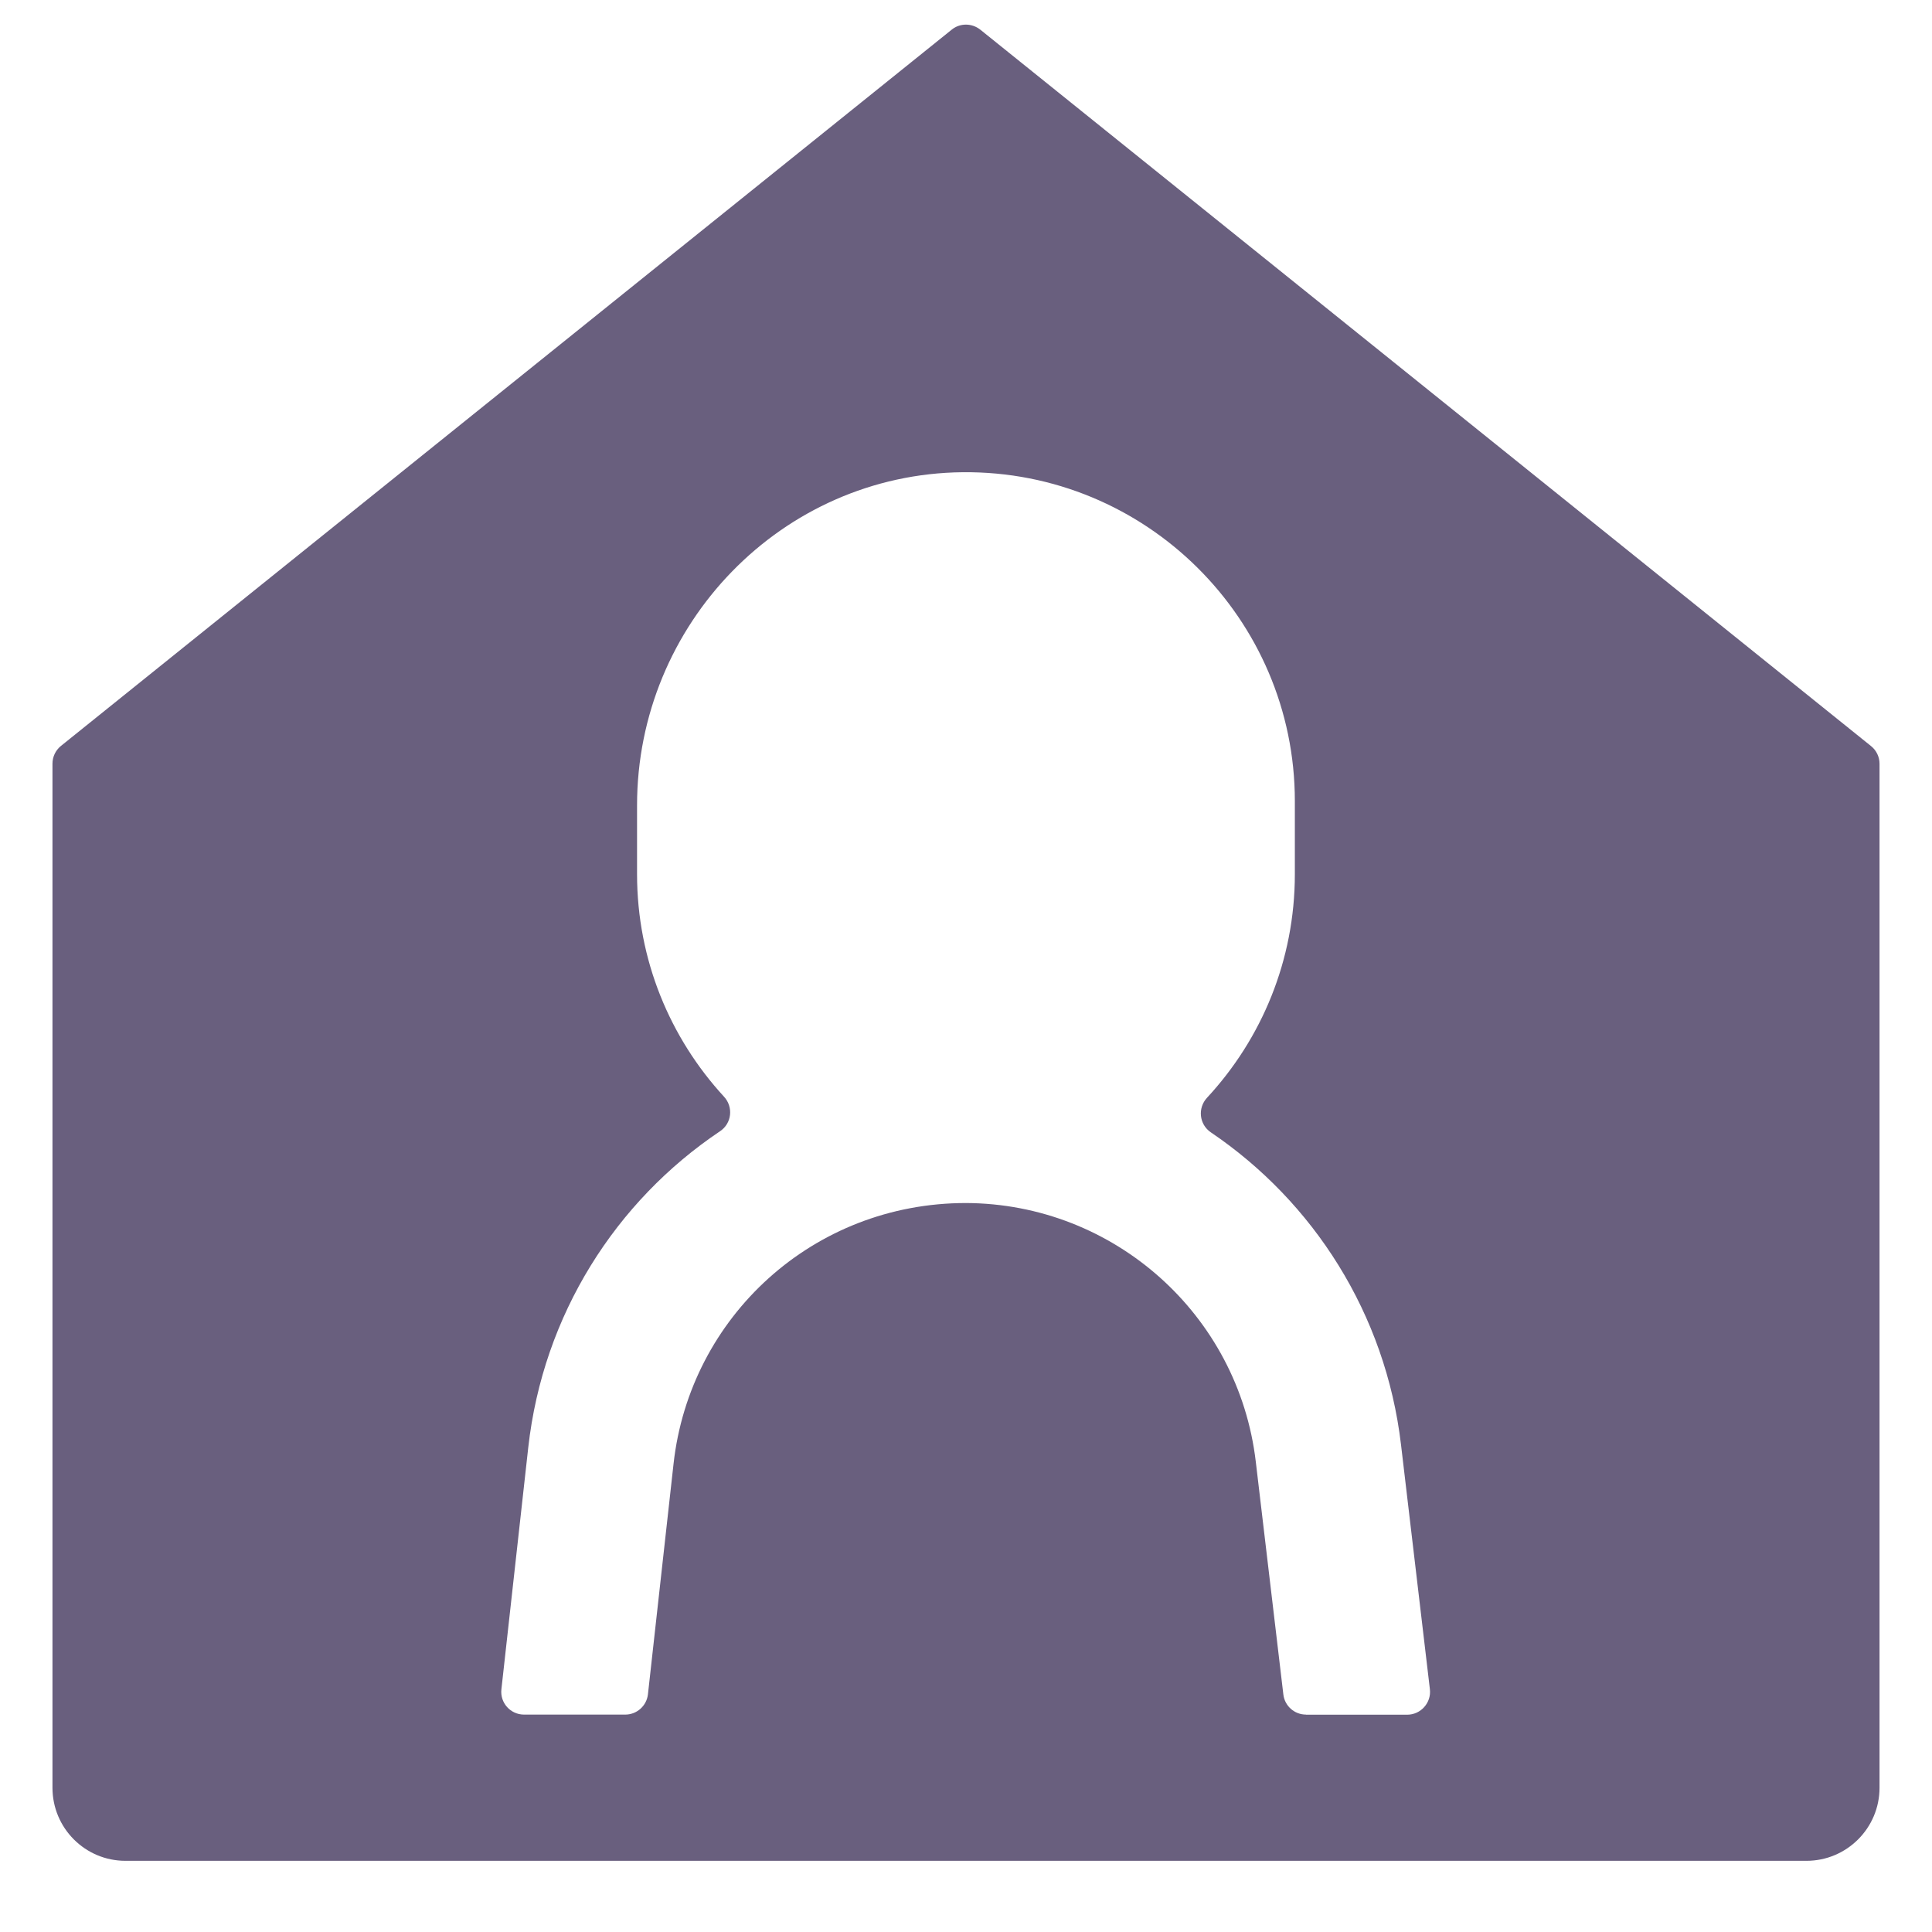
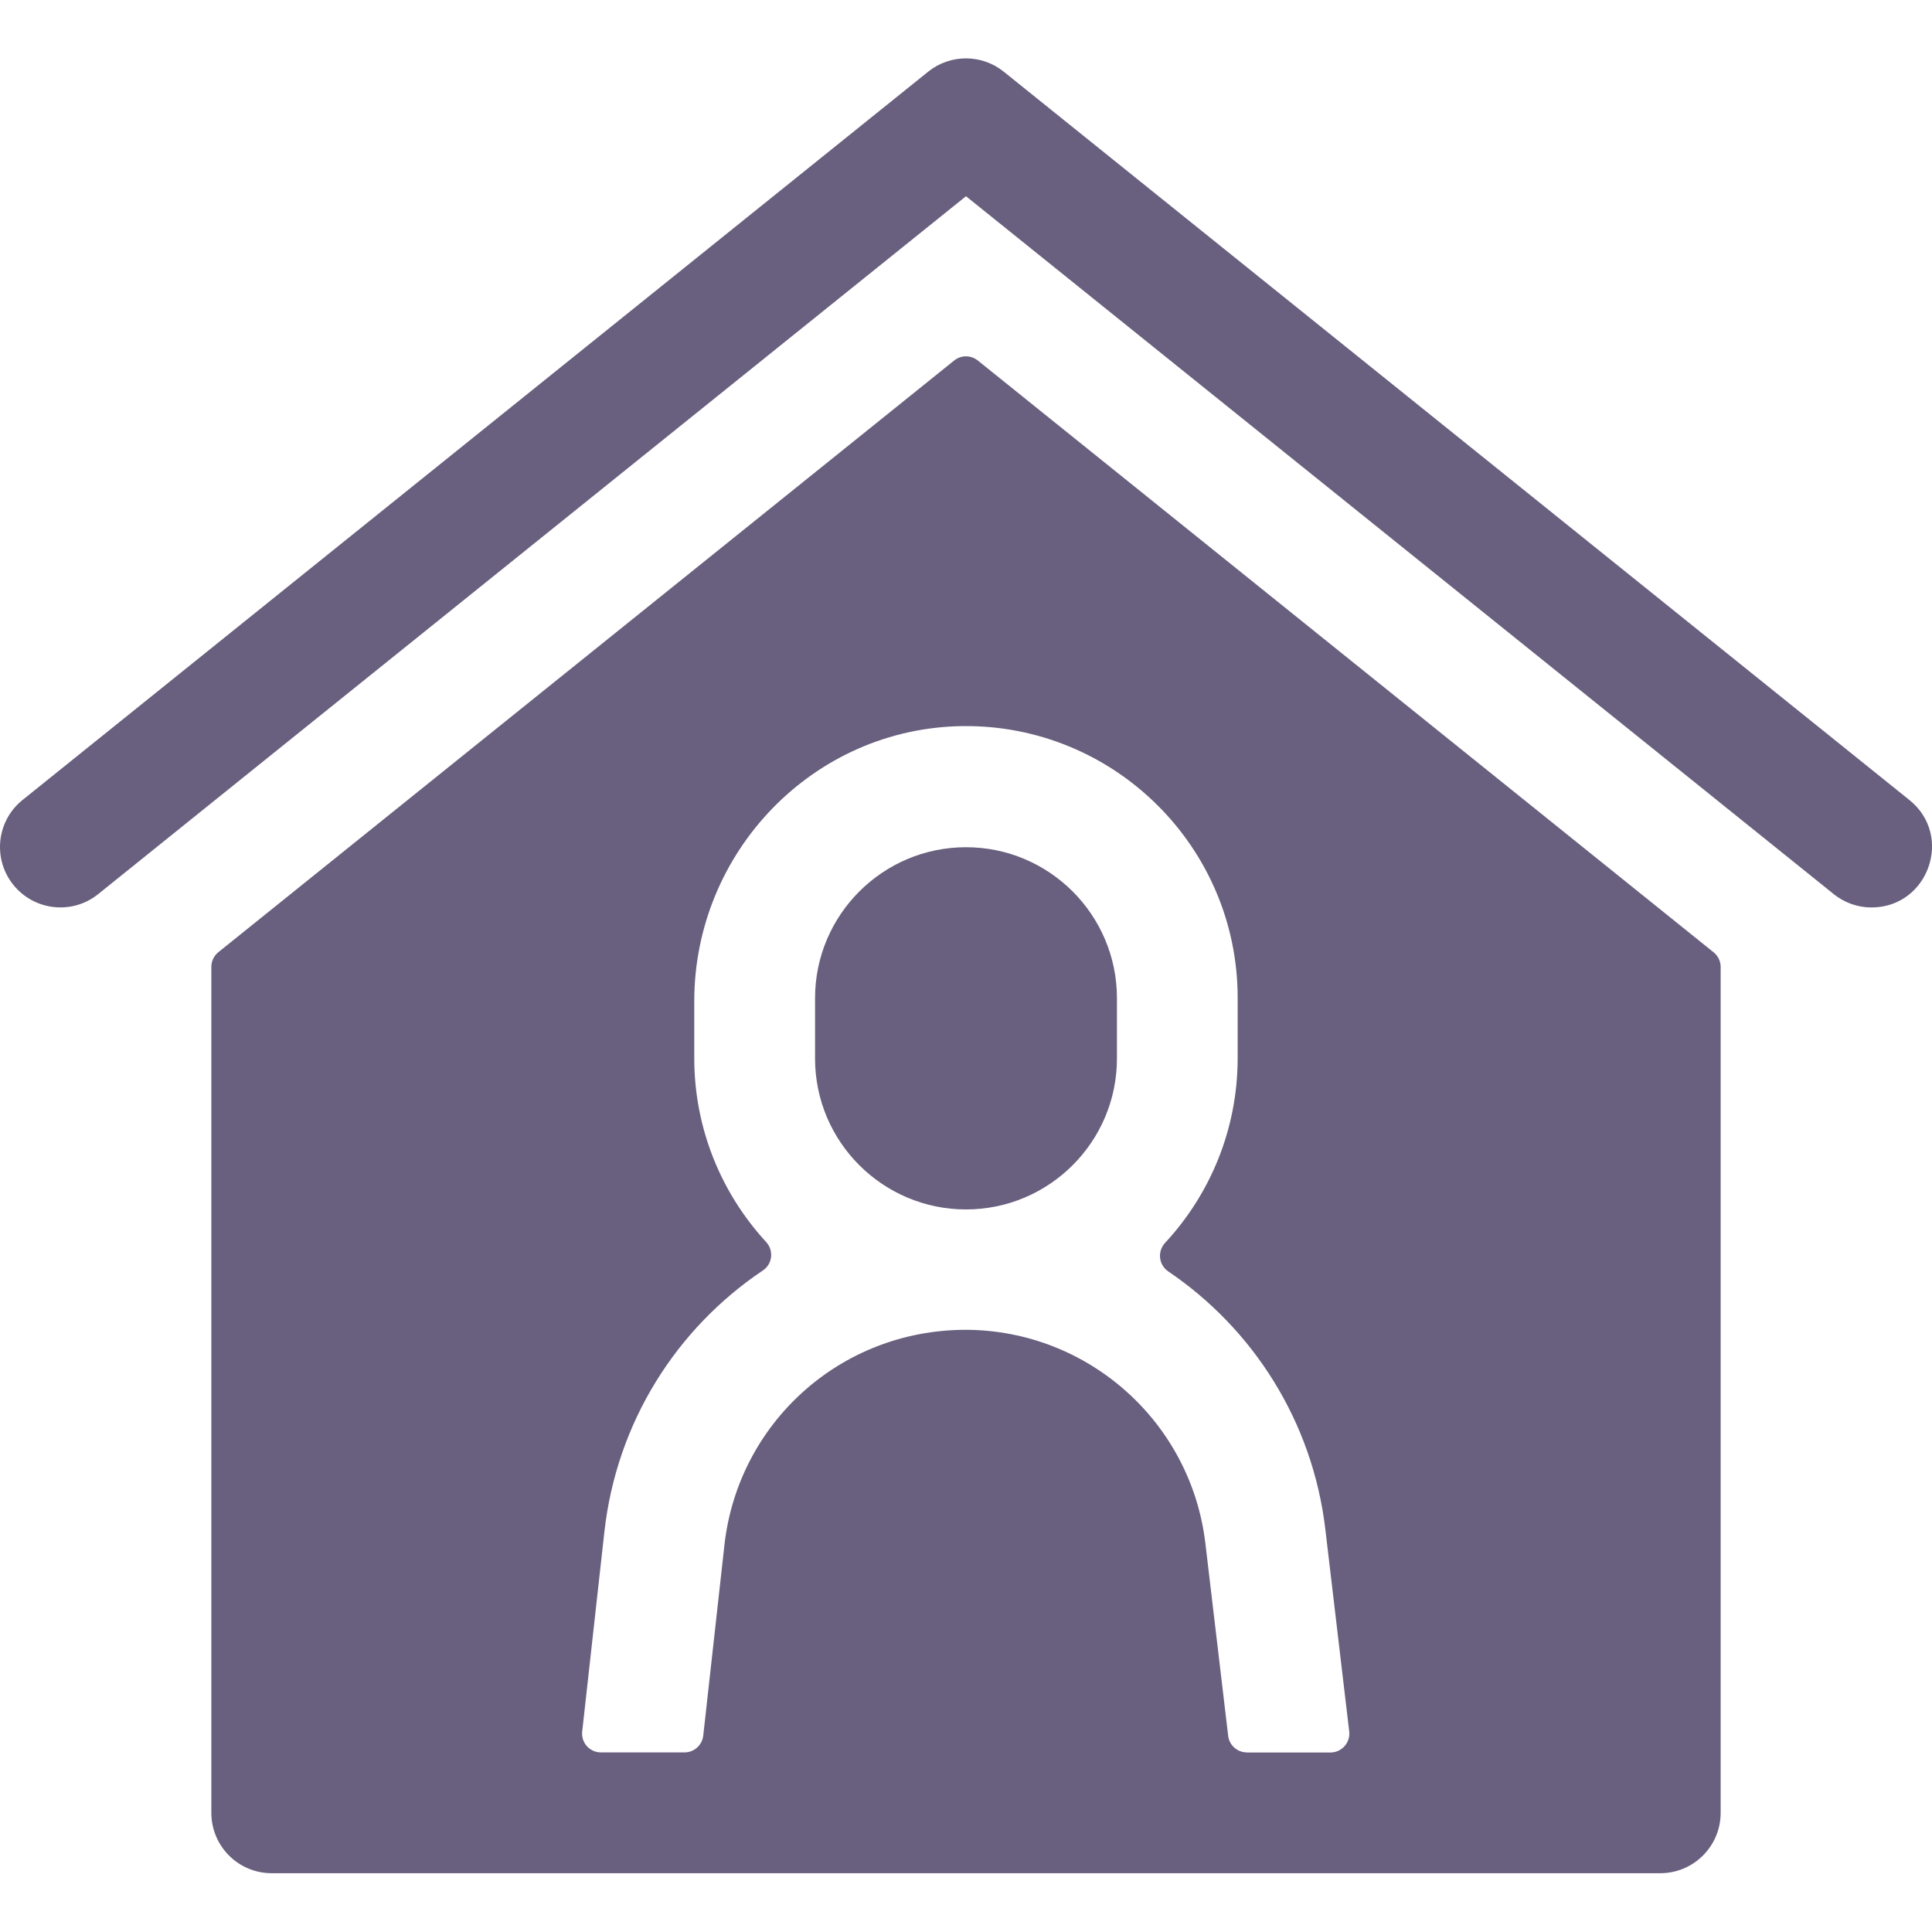
- <svg xmlns="http://www.w3.org/2000/svg" width="19" height="19" viewBox="0 0 19 19" fill="none">
-   <path d="M9.359 0.292C8.278 1.161 1.437 6.663 0.599 7.336C0.546 7.379 0.516 7.443 0.516 7.511V17.581C0.516 17.978 0.837 18.3 1.234 18.3H17.765C18.162 18.3 18.484 17.978 18.484 17.581V7.511C18.484 7.443 18.453 7.379 18.399 7.336C16.907 6.135 17.825 6.874 9.641 0.292C9.558 0.226 9.441 0.225 9.359 0.292ZM12.844 16.862C12.73 16.862 12.634 16.777 12.621 16.664L12.35 14.376C12.18 12.929 10.955 11.837 9.5 11.831C7.995 11.831 6.784 12.952 6.624 14.395L6.372 16.663C6.359 16.776 6.263 16.862 6.149 16.862H5.154C5.02 16.862 4.916 16.746 4.931 16.613L5.195 14.236C5.341 12.928 6.057 11.812 7.081 11.125C7.197 11.048 7.214 10.887 7.12 10.785C6.59 10.209 6.265 9.44 6.265 8.597V7.92C6.265 6.139 7.687 4.662 9.468 4.644C11.266 4.627 12.734 6.084 12.734 7.878V8.597C12.734 9.445 12.406 10.218 11.871 10.795C11.776 10.897 11.793 11.058 11.908 11.136C12.916 11.818 13.626 12.919 13.778 14.207L14.062 16.612C14.078 16.745 13.973 16.863 13.839 16.863H12.844V16.862Z" fill="#695F7E" />
+ <svg xmlns="http://www.w3.org/2000/svg" width="23" height="23" viewBox="0 0 23 23" fill="none">
+   <path d="M11.5 10.086C10.509 10.086 9.703 10.892 9.703 11.883V12.601C9.703 13.595 10.511 14.398 11.5 14.398C12.491 14.398 13.297 13.592 13.297 12.601V11.883C13.297 10.892 12.491 10.086 11.5 10.086Z" fill="#695F7E" />
+   <path d="M22.731 9.524L11.95 0.854C11.687 0.642 11.312 0.642 11.049 0.854L0.268 9.524C-0.041 9.772 -0.09 10.225 0.159 10.534C0.408 10.843 0.86 10.893 1.169 10.644C8.028 5.128 -8.592 18.493 11.5 2.336C13.112 3.633 21.157 10.103 21.83 10.644C21.963 10.751 22.122 10.803 22.28 10.803C22.955 10.803 23.261 9.95 22.731 9.524Z" fill="#695F7E" />
+   <path d="M11.359 4.292C10.278 5.161 3.437 10.663 2.599 11.336C2.546 11.379 2.516 11.443 2.516 11.511V21.581C2.516 21.978 2.837 22.3 3.234 22.3H19.765C20.162 22.3 20.484 21.978 20.484 21.581V11.511C20.484 11.443 20.453 11.379 20.399 11.336C18.907 10.135 19.825 10.874 11.641 4.292C11.558 4.226 11.441 4.225 11.359 4.292ZM14.844 20.862C14.73 20.862 14.634 20.777 14.621 20.664L14.35 18.376C14.18 16.929 12.955 15.837 11.5 15.831C9.995 15.831 8.784 16.952 8.624 18.395L8.372 20.663C8.359 20.776 8.263 20.862 8.149 20.862H7.154C7.02 20.862 6.916 20.746 6.931 20.613L7.195 18.236C7.341 16.928 8.057 15.812 9.081 15.125C9.197 15.048 9.214 14.887 9.12 14.785C8.59 14.209 8.265 13.44 8.265 12.597V11.92C8.265 10.139 9.687 8.662 11.468 8.644C13.266 8.627 14.734 10.084 14.734 11.878V12.597C14.734 13.445 14.406 14.218 13.871 14.795C13.776 14.897 13.793 15.058 13.908 15.136C14.916 15.818 15.626 16.919 15.778 18.207L16.062 20.612C16.078 20.745 15.973 20.863 15.839 20.863H14.844V20.862Z" fill="#695F7E" />
</svg>
